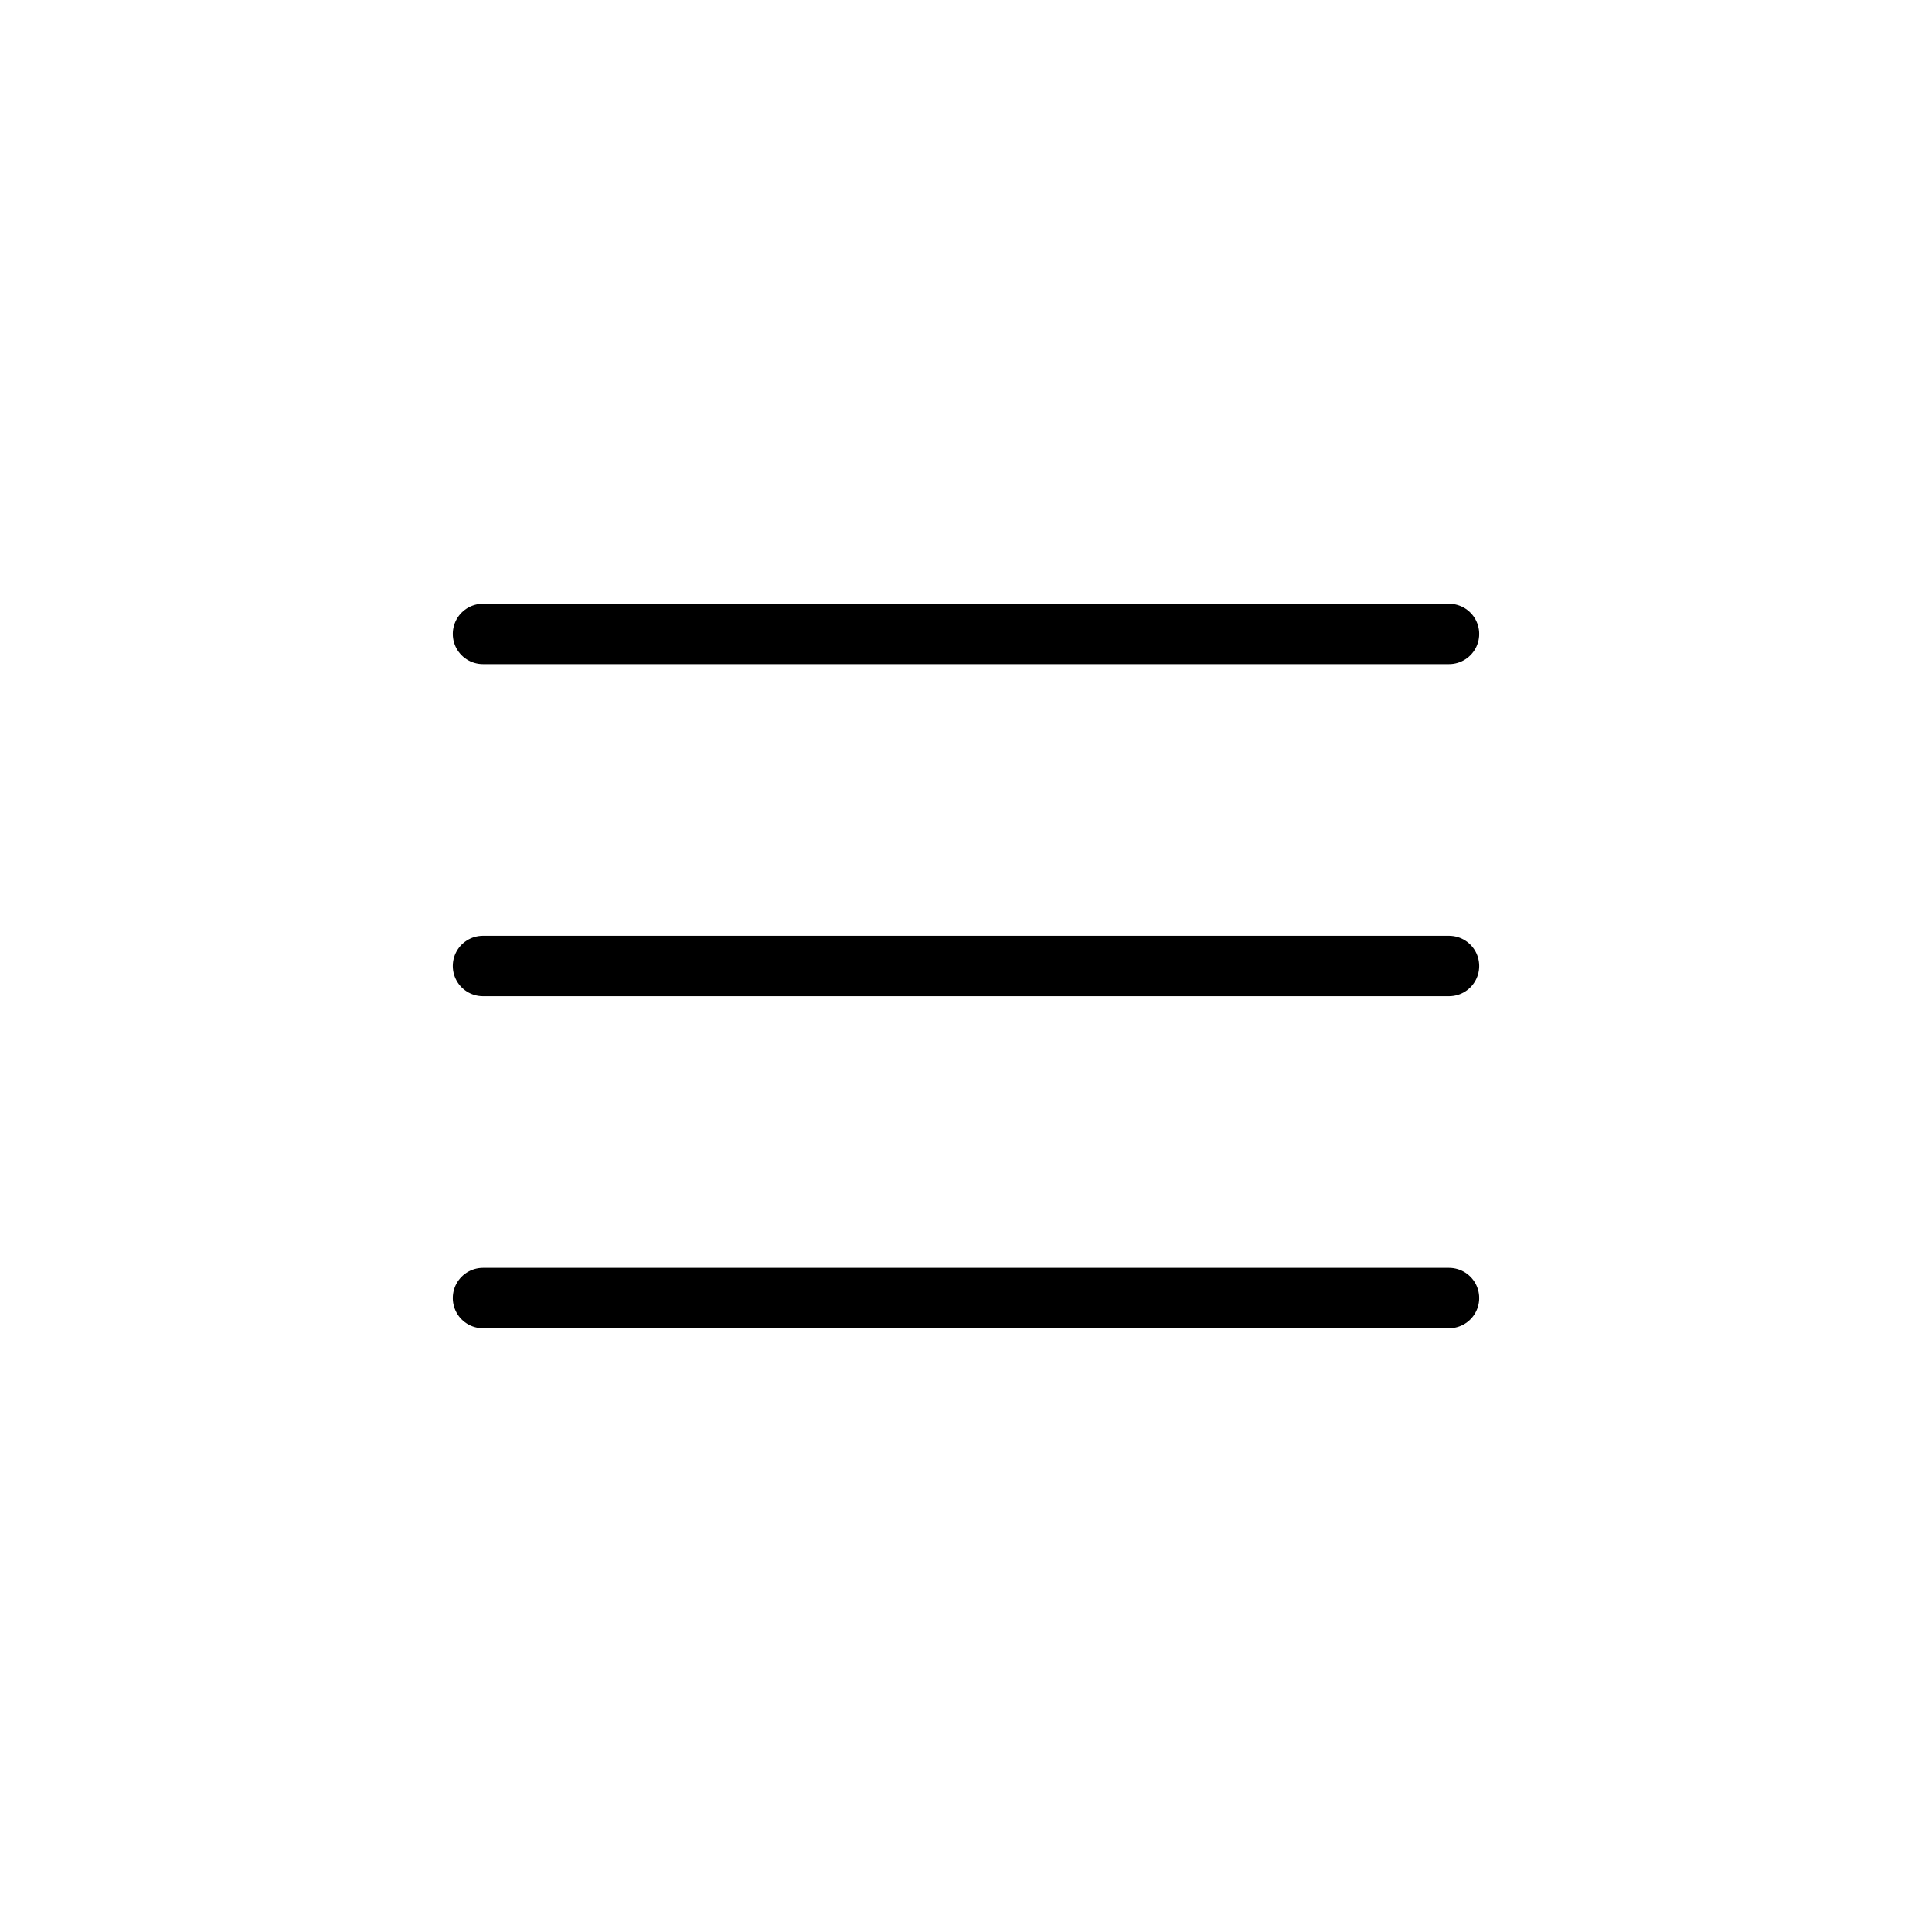
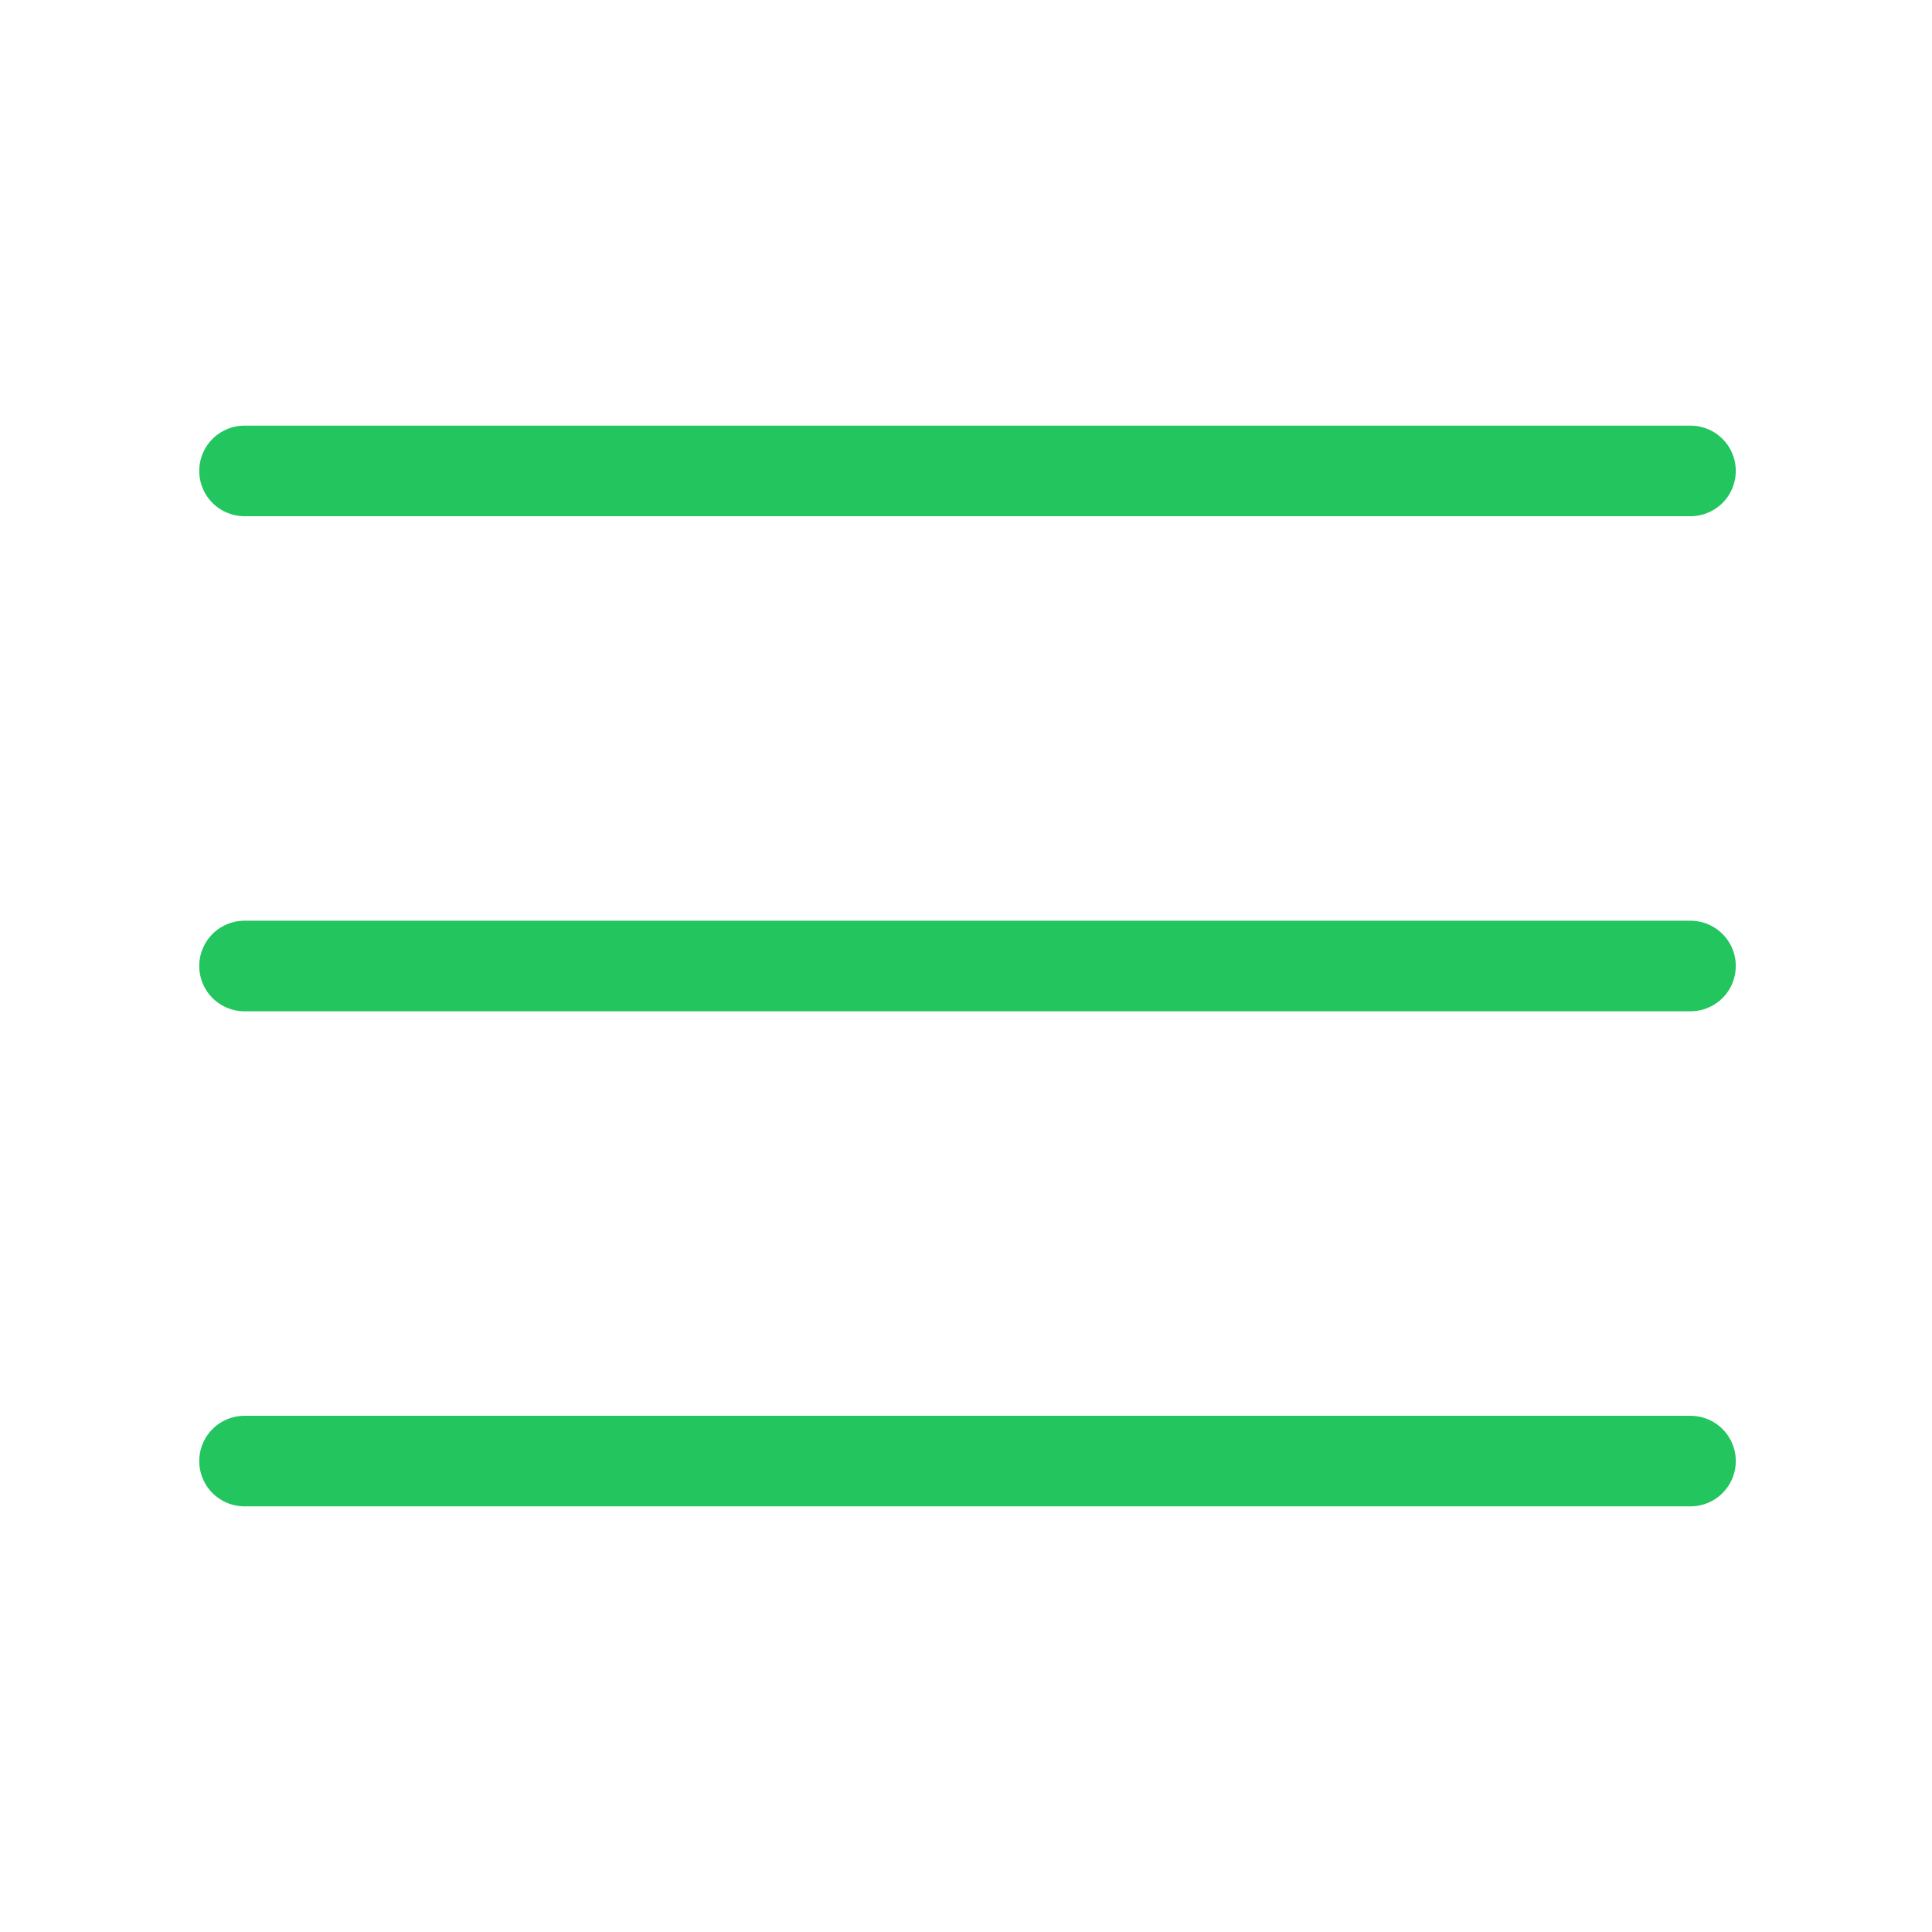
- <svg xmlns="http://www.w3.org/2000/svg" id="Layer_1" enable-background="new 0 0 64 64" viewBox="0 0 64 64">
-   <g style="fill:none;stroke:#000;stroke-width:2;stroke-linecap:round;stroke-linejoin:round;stroke-miterlimit:10">
-     <path d="m16 32h32" />
-     <path d="m16 43h32" />
-     <path d="m16 21h32" />
-   </g>
+ <svg xmlns="http://www.w3.org/2000/svg" id="Layer_1" version="1.1" viewBox="0 0 64 64">
+   <defs>
+     <style>
+       .st0 {
+         fill: none;
+         stroke: #22c55e;
+         stroke-linecap: round;
+         stroke-linejoin: round;
+         stroke-width: 3px;
+       }
+     </style>
+   </defs>
+   <path class="st0" d="M8.1,32h47.9" />
+   <path class="st0" d="M8.1,48.4h47.9" />
+   <path class="st0" d="M8.1,15.6h47.9" />
</svg>
